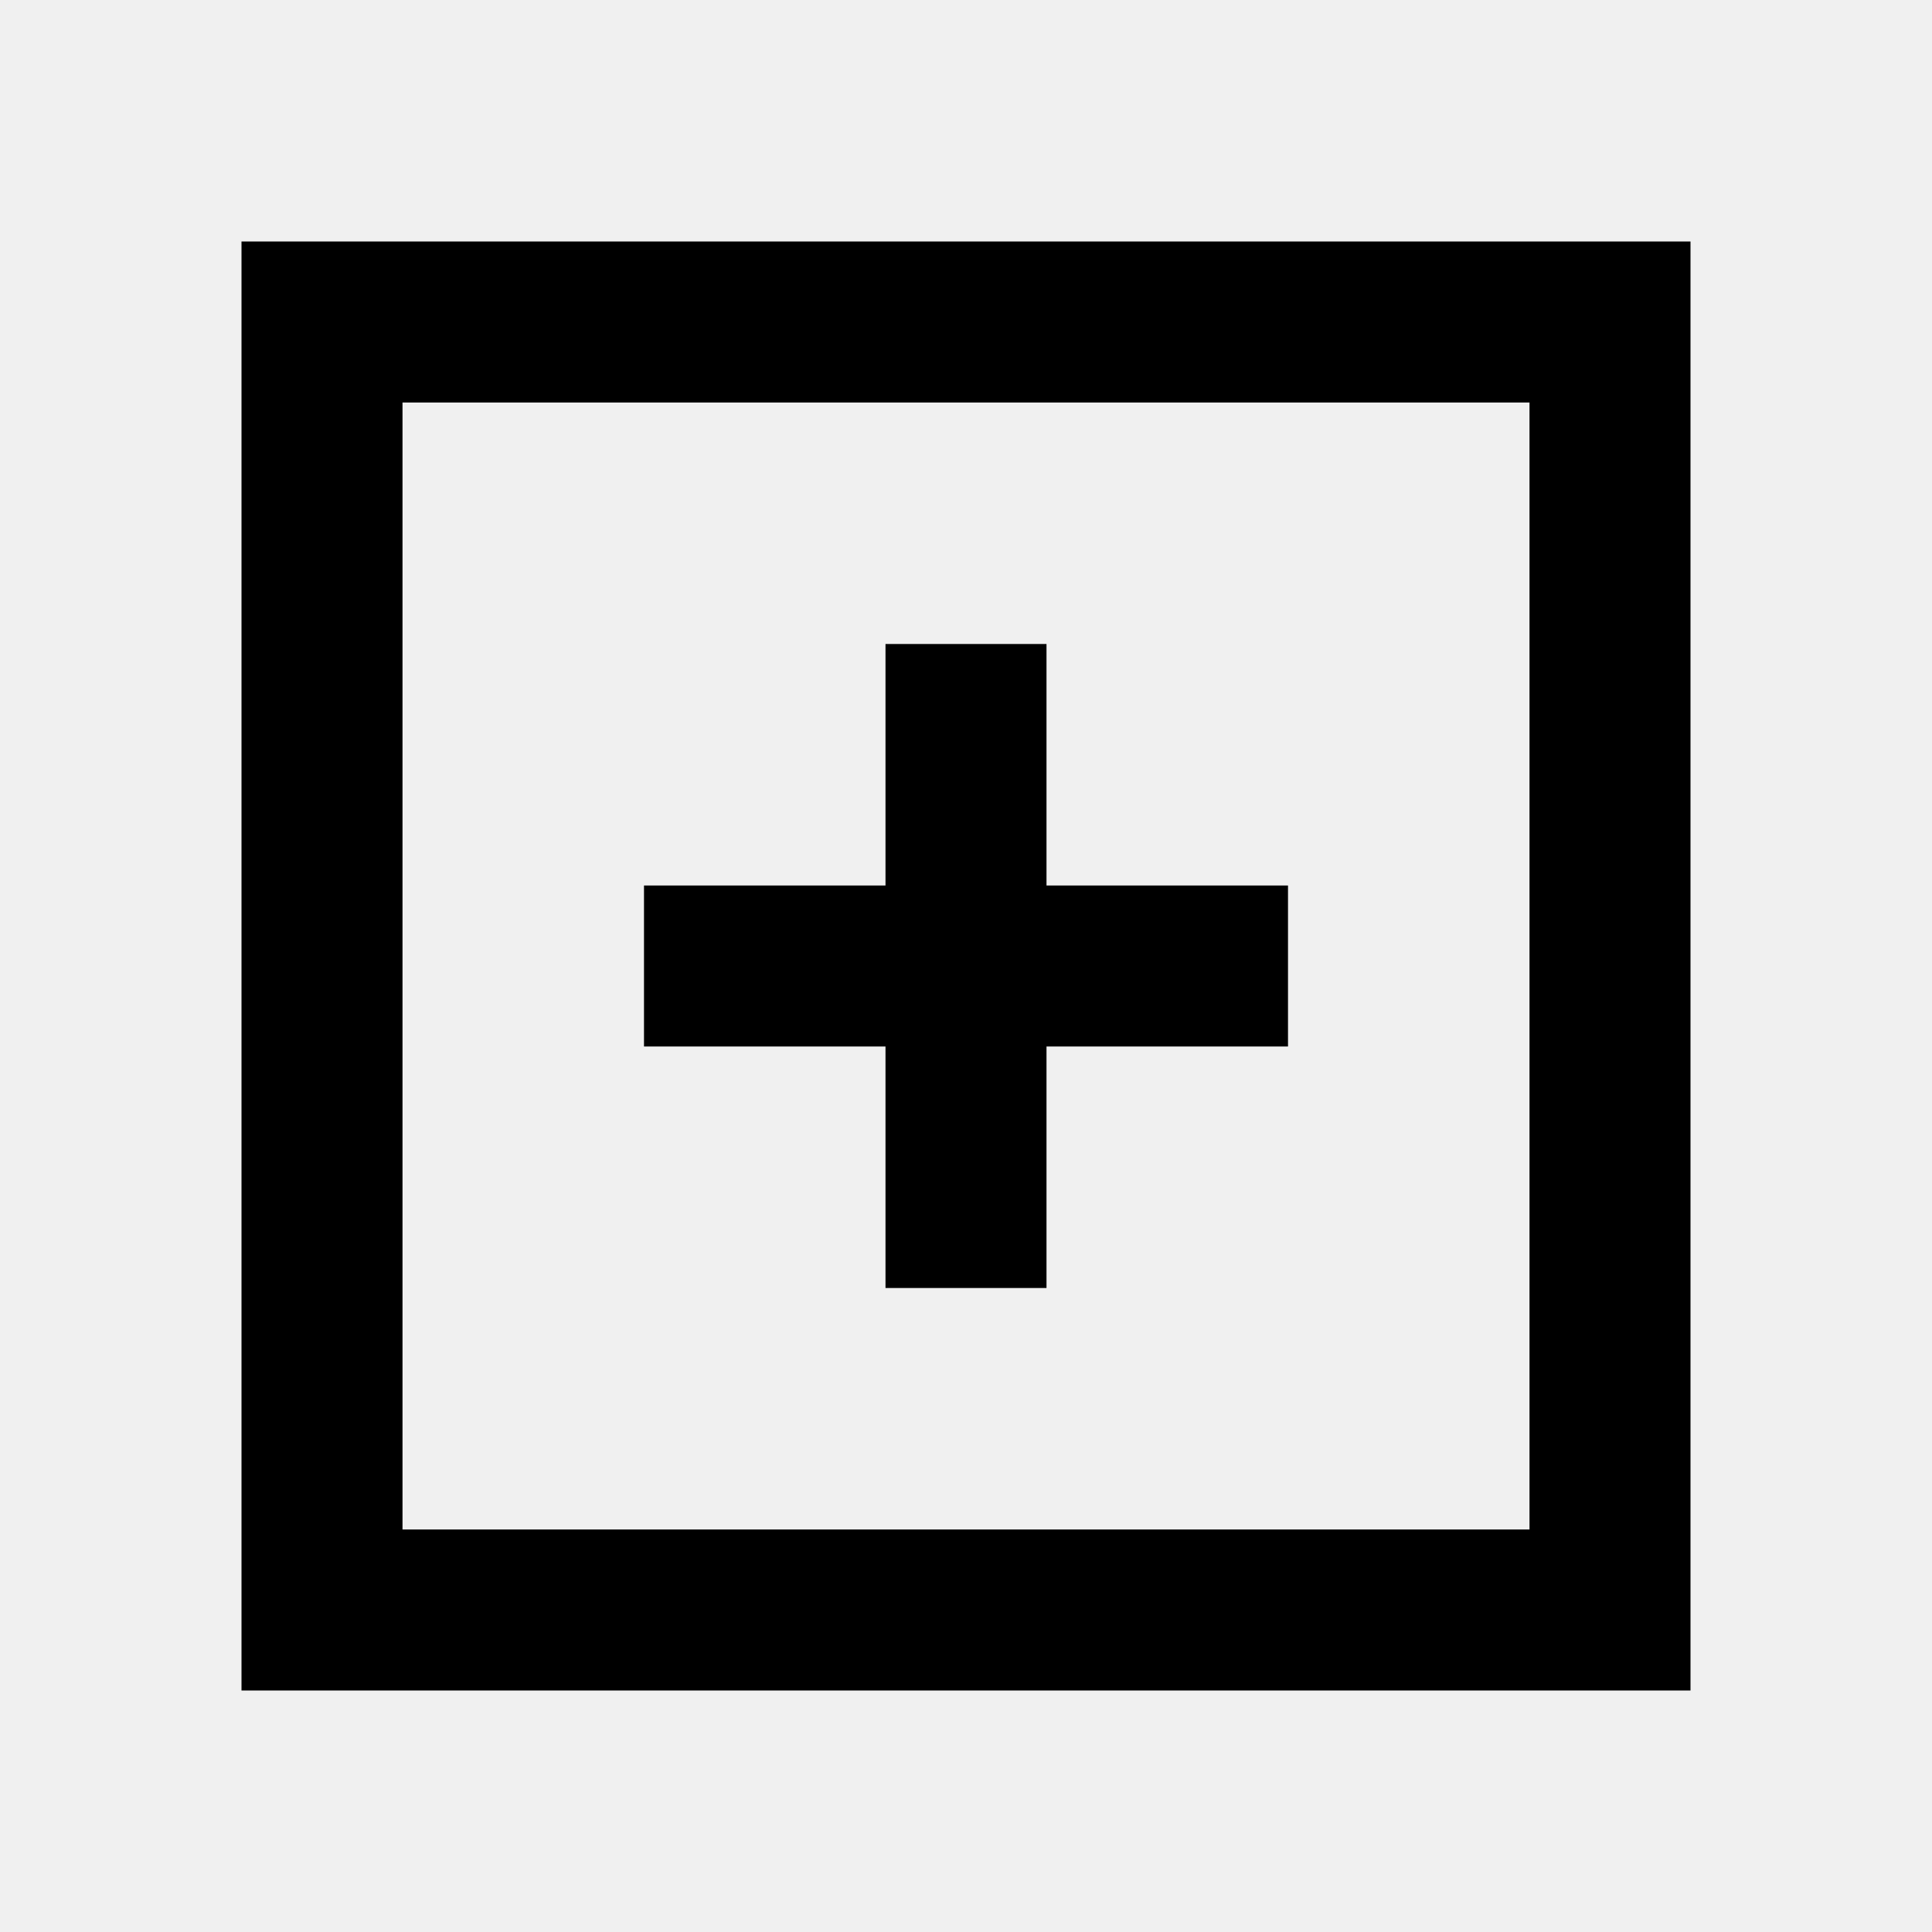
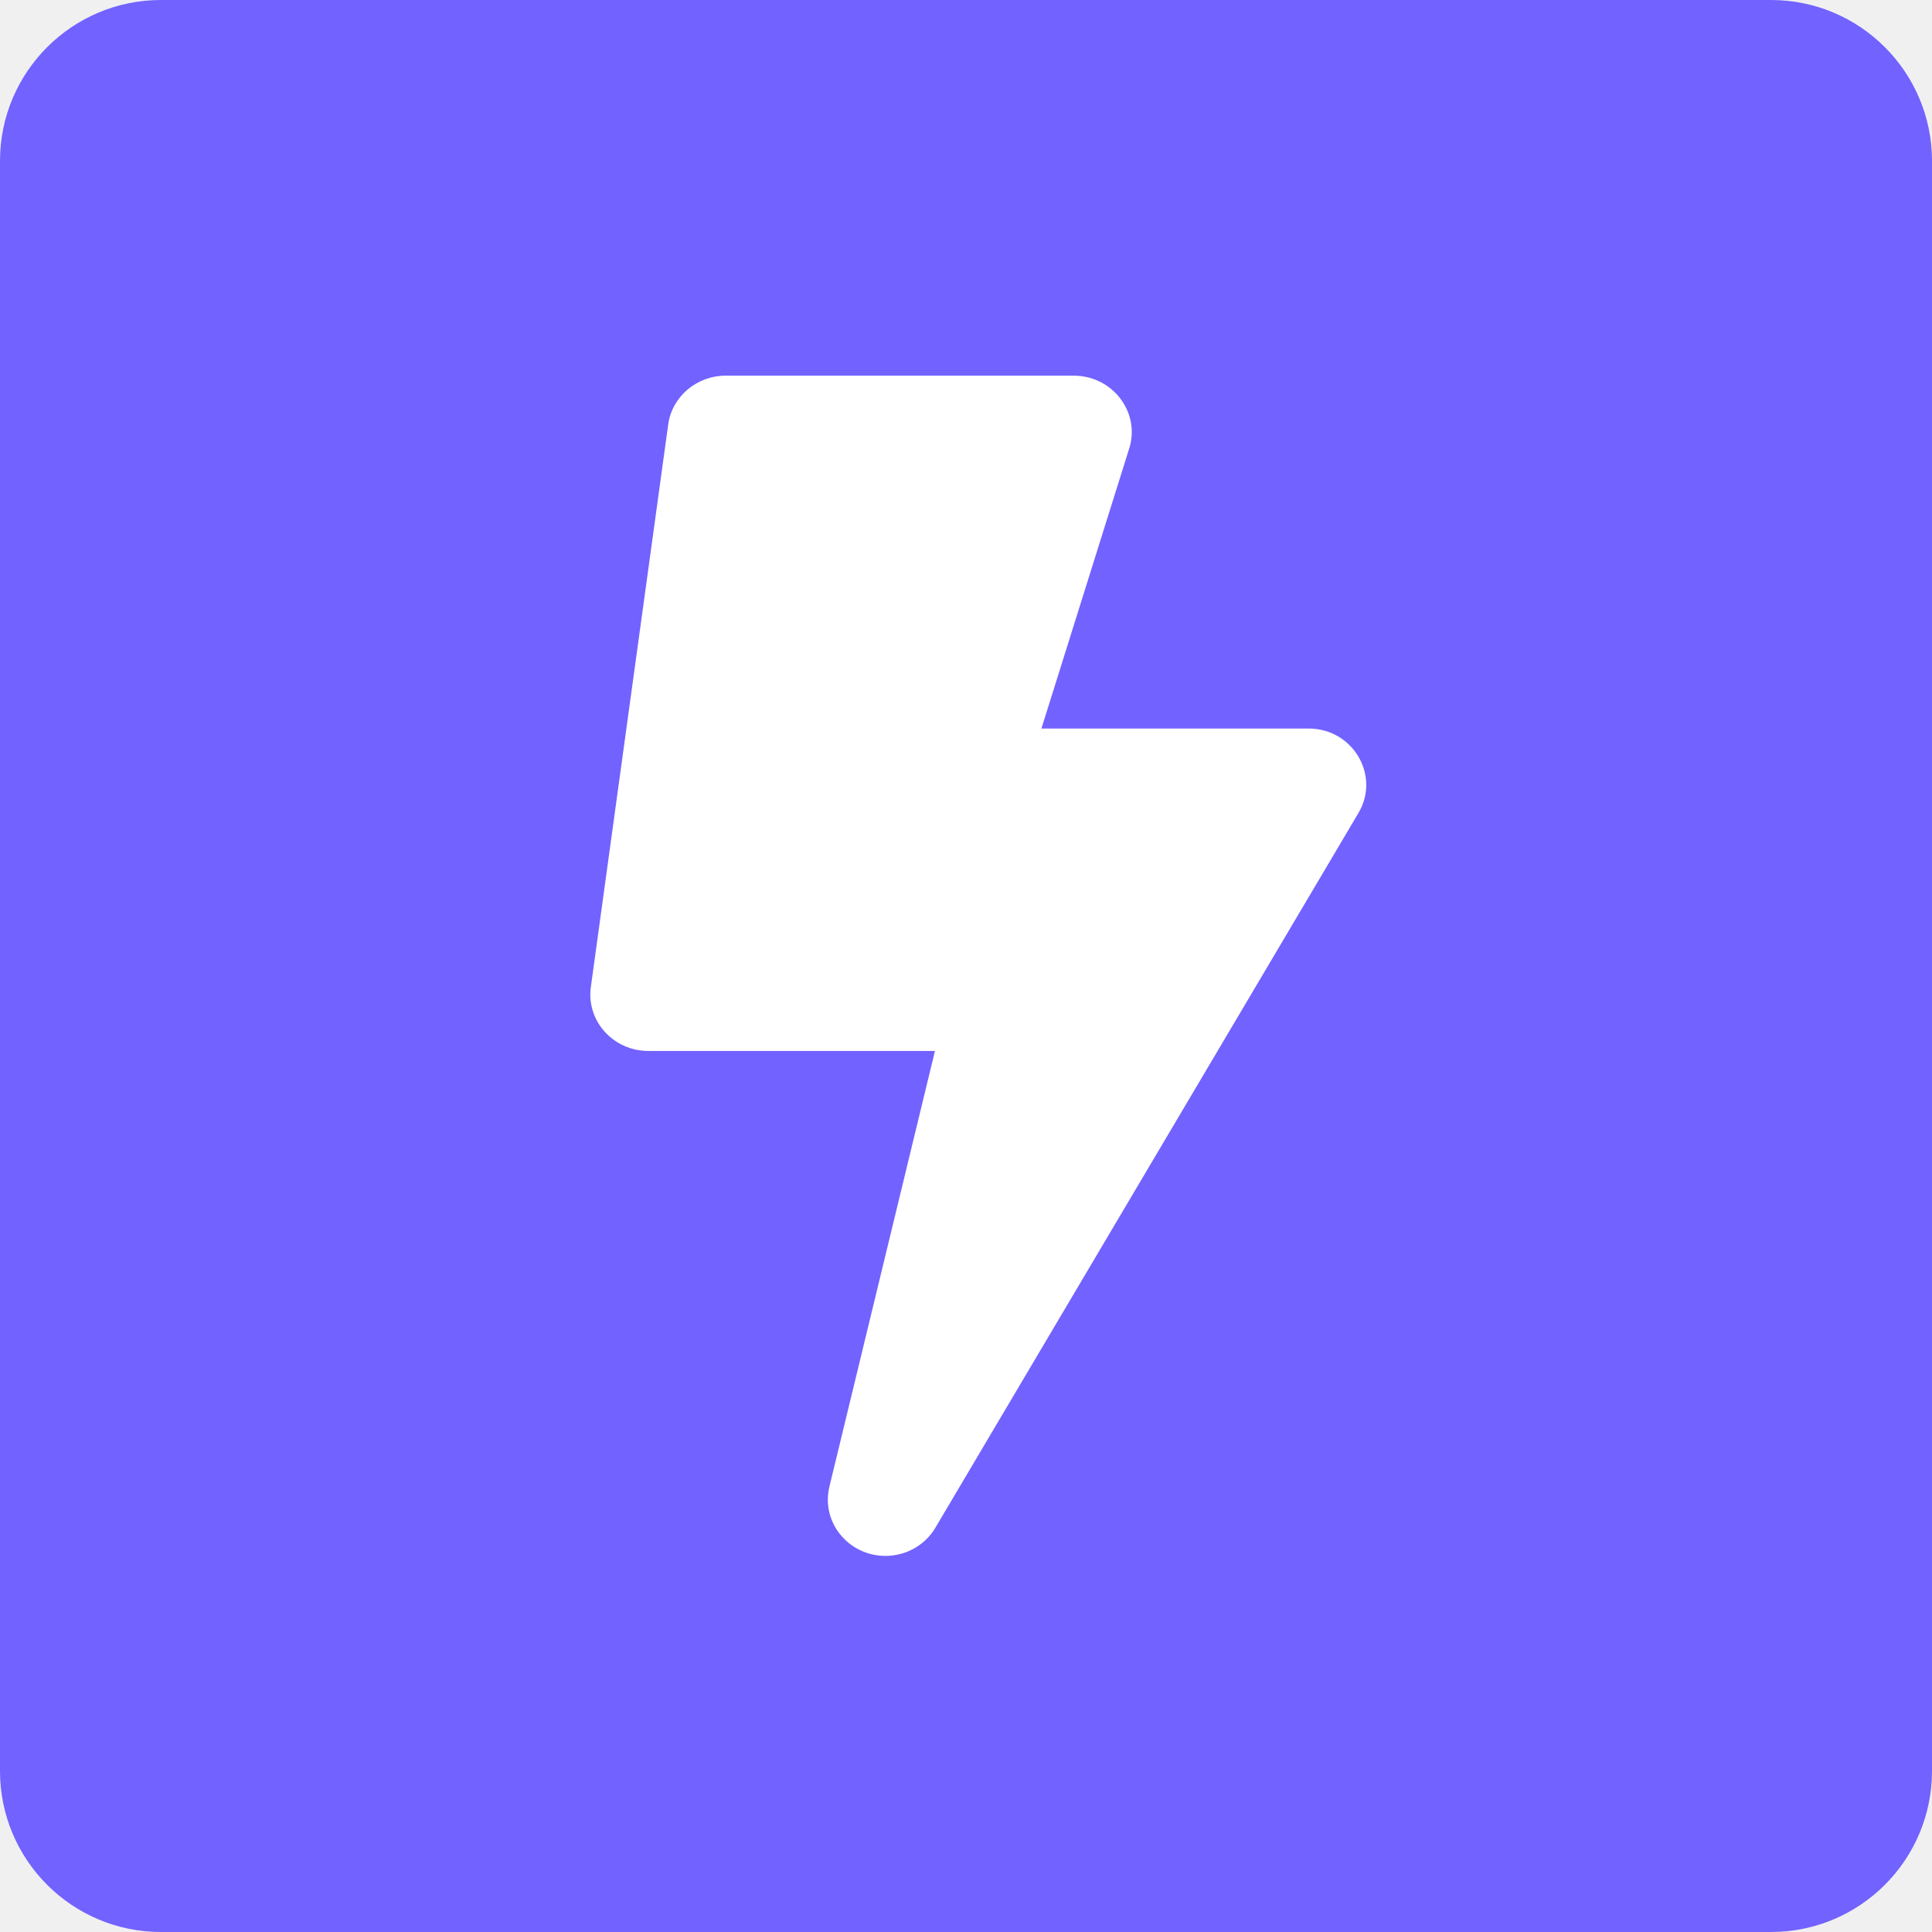
- <svg xmlns="http://www.w3.org/2000/svg" viewBox="0 0 24 24">
-   <path d="M4 4h16v16H4z" fill="none" stroke="currentColor" stroke-width="2" />
-   <path d="M8 12h8M12 8v8" stroke="currentColor" stroke-width="2" />
+ <svg xmlns="http://www.w3.org/2000/svg" width="36" height="36" viewBox="0 0 36 36" fill="none">
+   <rect width="36" height="36" rx="3" fill="#7262FF" />
+   <path d="M19.356 13.575H24.384C25.212 13.575 25.727 14.455 25.311 15.152L17.43 28.466C17.233 28.799 16.875 28.992 16.498 28.992C15.813 28.992 15.294 28.366 15.455 27.7L17.519 19.181L19.356 13.575Z" fill="white" />
+   <path d="M21.053 8.319L19.275 13.991L17.427 19.583H12.081C11.428 19.583 10.924 19.024 11.009 18.395L12.451 7.909C12.523 7.389 12.982 7 13.523 7H20.008C20.715 7 21.233 7.655 21.053 8.319Z" fill="white" />
</svg>
